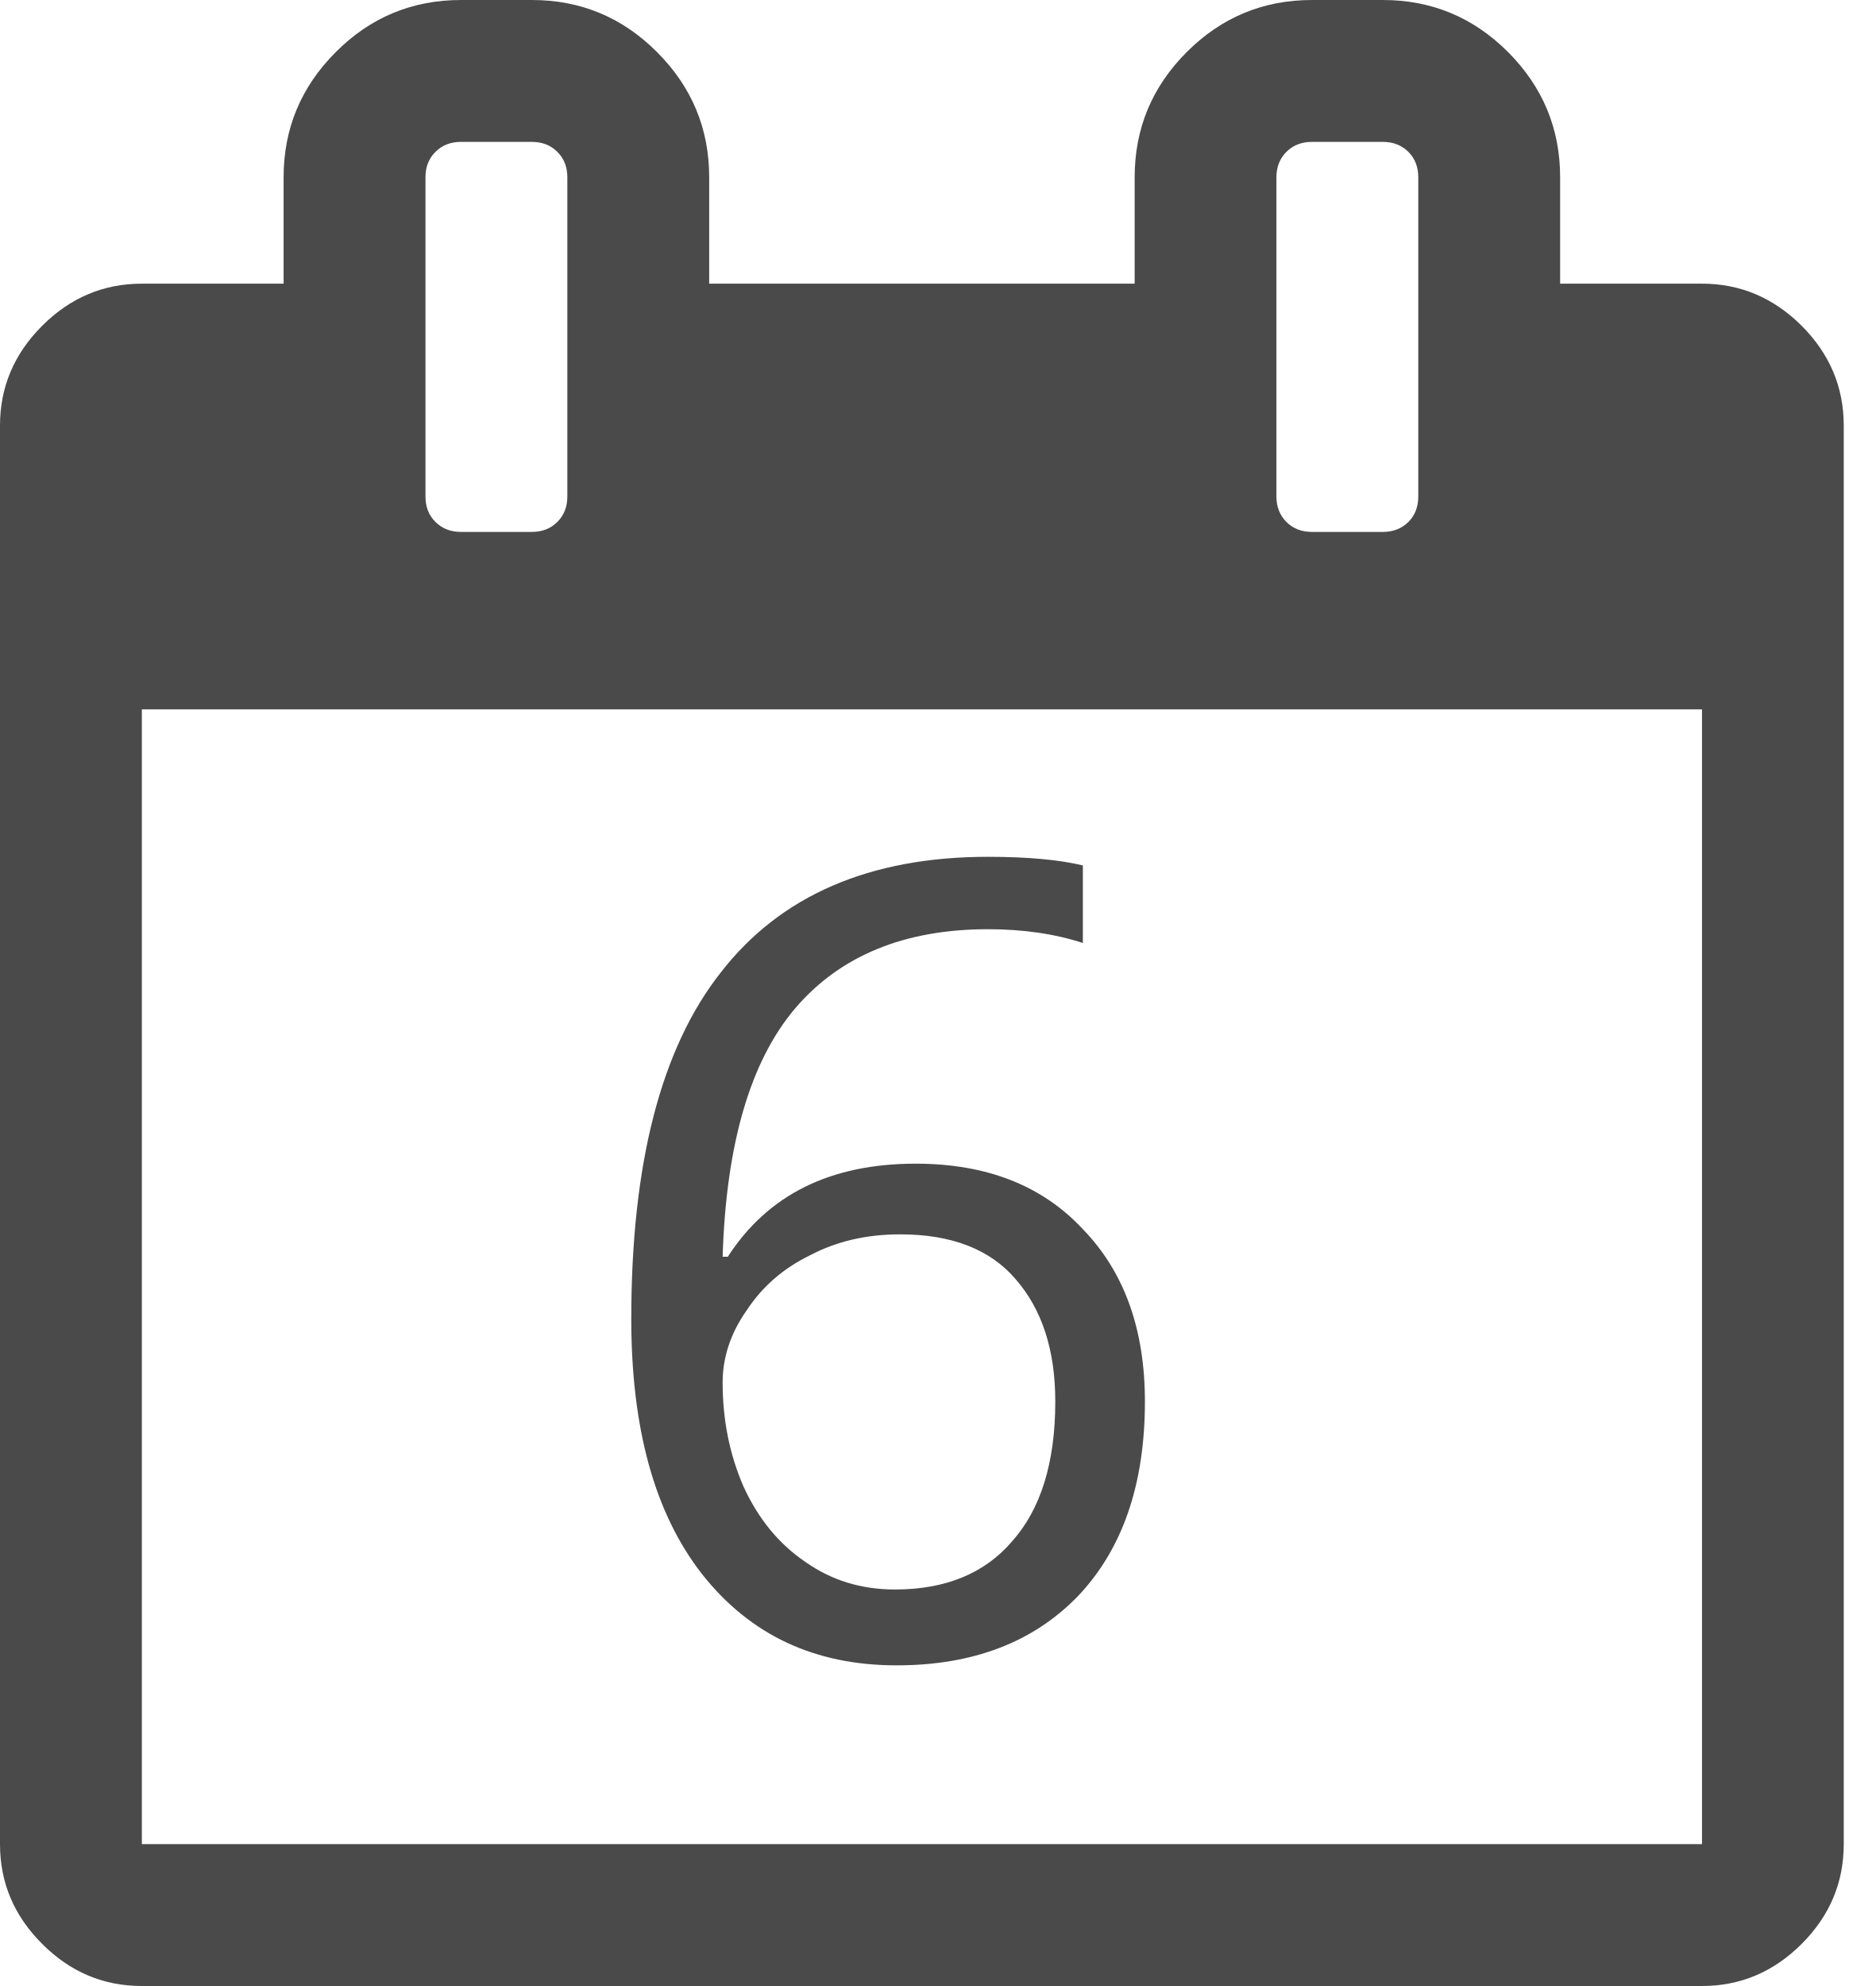
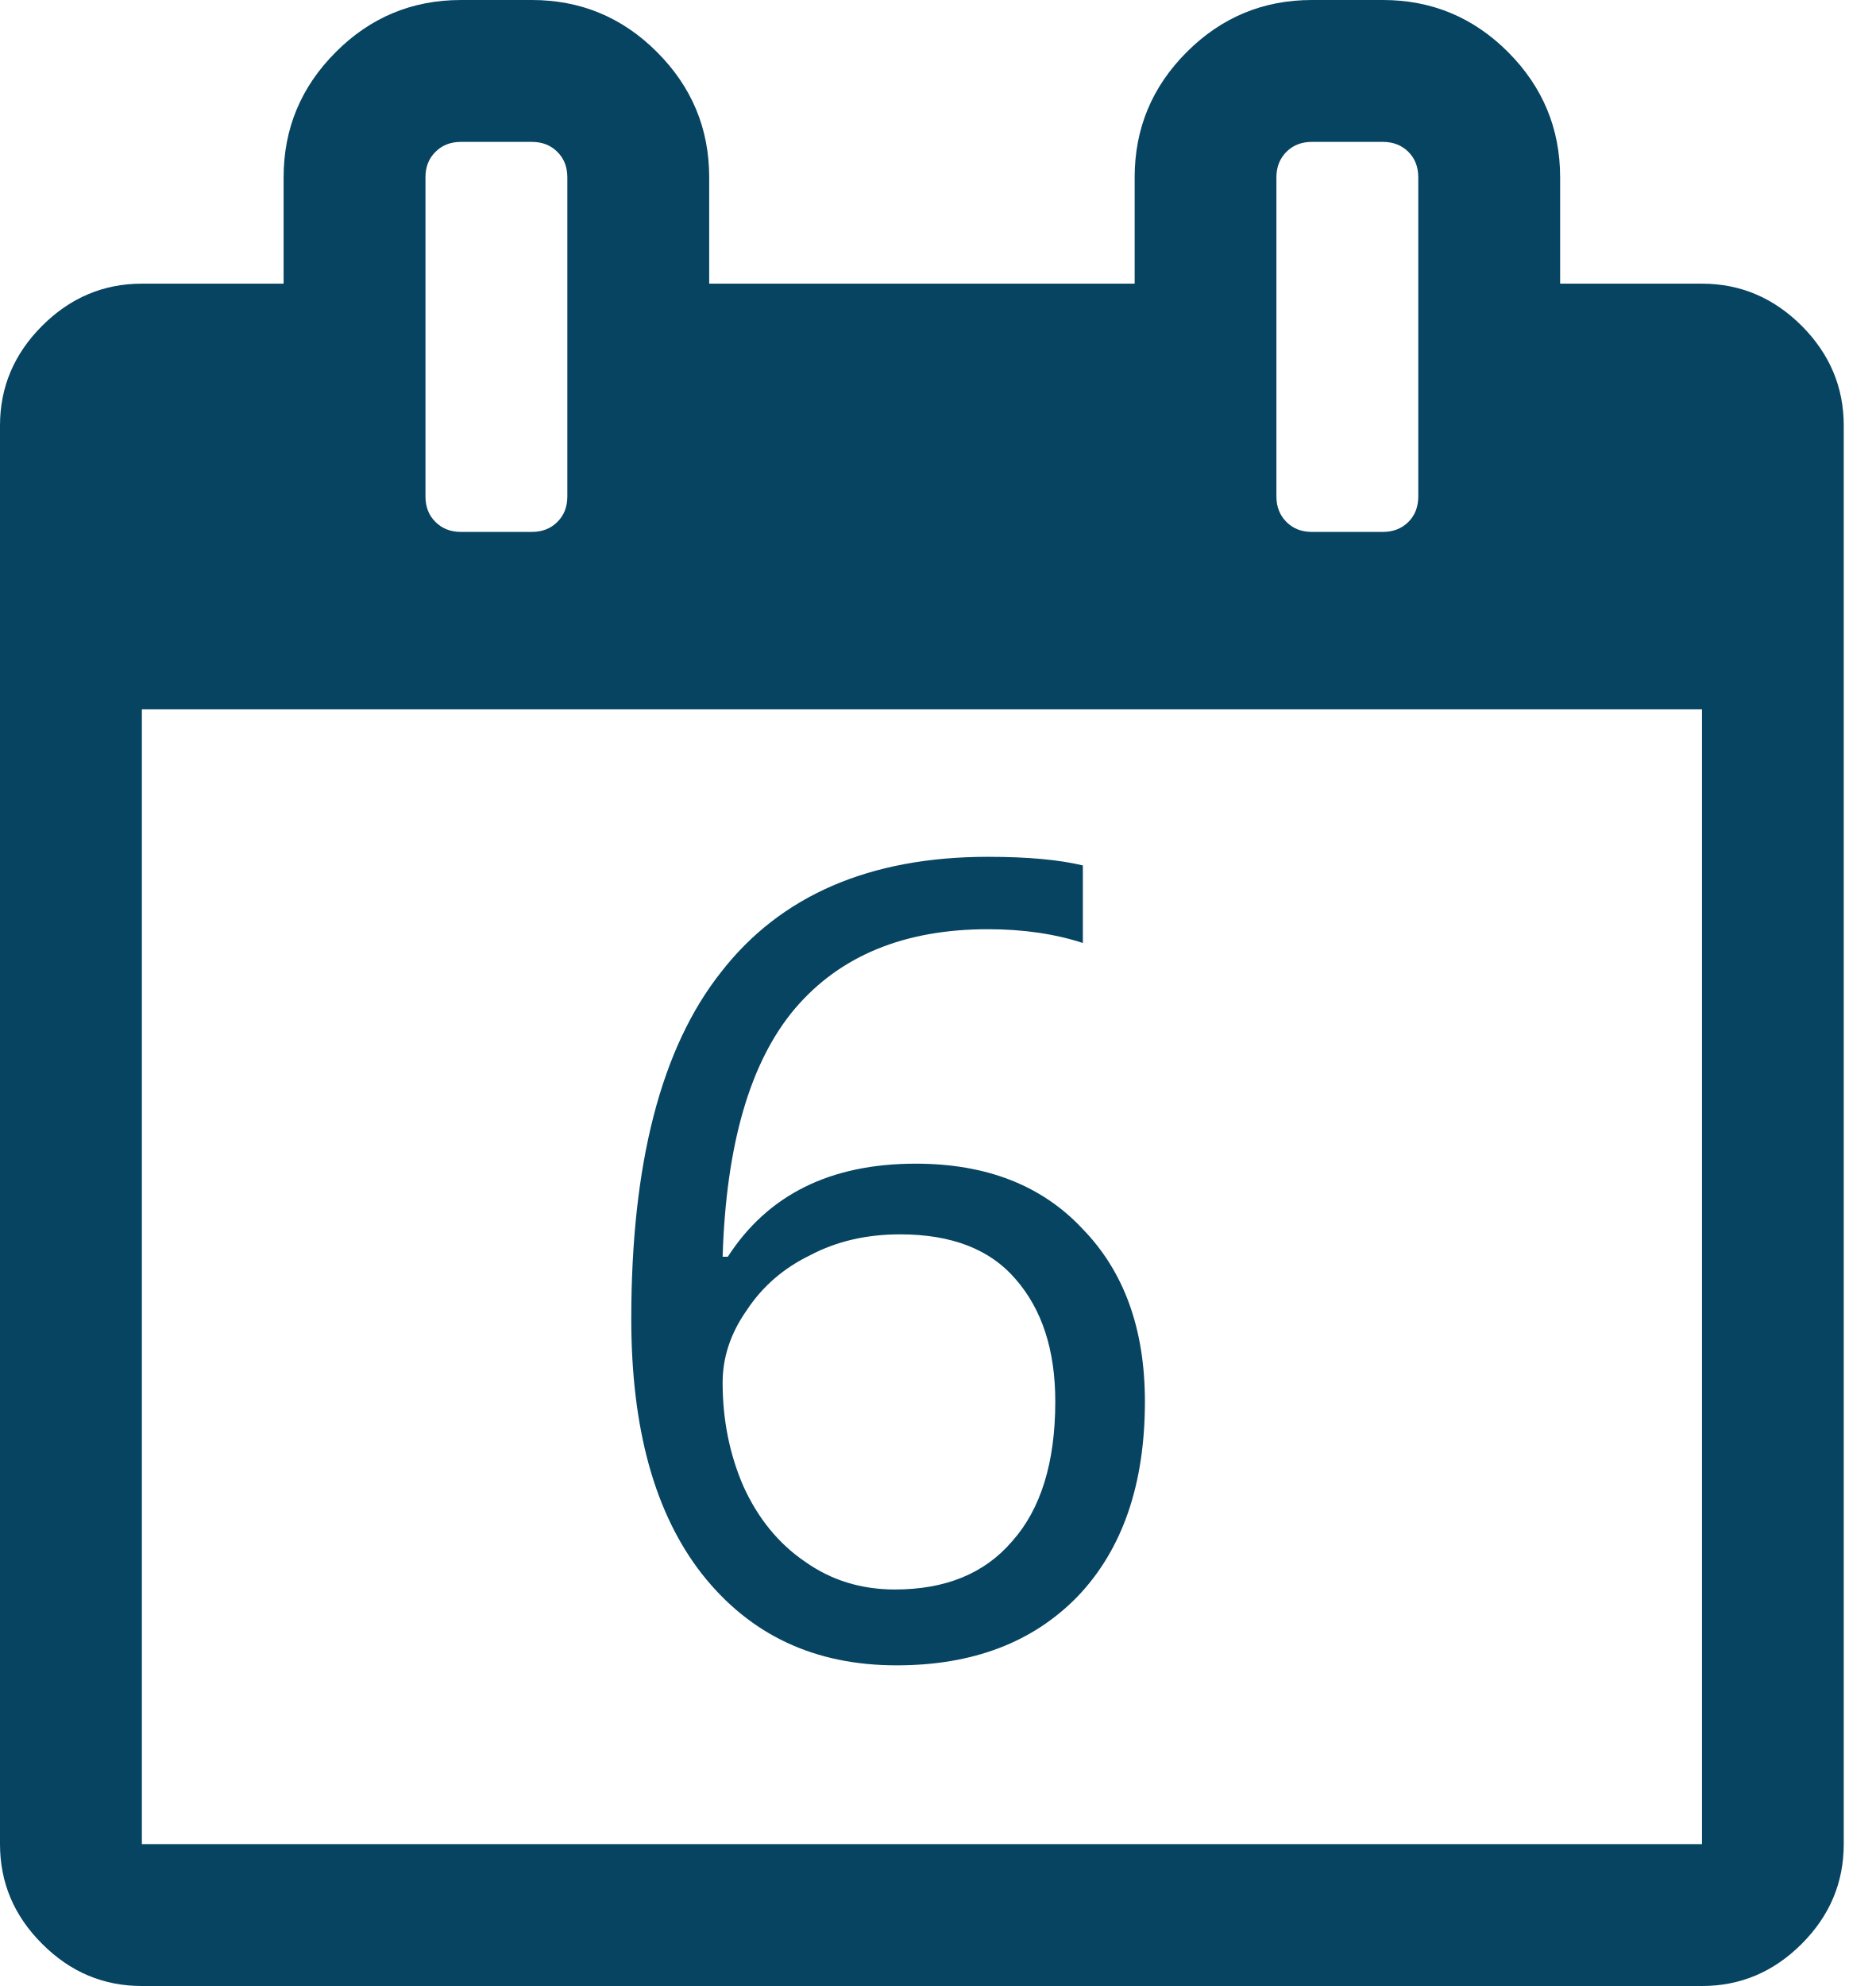
<svg xmlns="http://www.w3.org/2000/svg" width="17px" height="18px" viewBox="0 0 17 18" version="1.1">
  <defs />
  <g id="Page-1" stroke="none" stroke-width="1" fill="none" fill-rule="evenodd">
-     <g id="Date" fill="#4A4A4A">
+     <g id="Date" fill="#074462">
      <path d="M1.286,16.714 L15.429,16.714 L15.429,6.429 L1.286,6.429 L1.286,16.714 Z M5.143,4.5 L5.143,1.607 C5.143,1.513 5.113,1.436 5.052,1.376 C4.992,1.316 4.915,1.286 4.821,1.286 L4.179,1.286 C4.085,1.286 4.008,1.316 3.948,1.376 C3.887,1.436 3.857,1.513 3.857,1.607 L3.857,4.5 C3.857,4.594 3.887,4.671 3.948,4.731 C4.008,4.791 4.085,4.821 4.179,4.821 L4.821,4.821 C4.915,4.821 4.992,4.791 5.052,4.731 C5.113,4.671 5.143,4.594 5.143,4.5 Z M12.857,4.5 L12.857,1.607 C12.857,1.513 12.827,1.436 12.767,1.376 C12.706,1.316 12.629,1.286 12.536,1.286 L11.893,1.286 C11.799,1.286 11.722,1.316 11.662,1.376 C11.602,1.436 11.571,1.513 11.571,1.607 L11.571,4.5 C11.571,4.594 11.602,4.671 11.662,4.731 C11.722,4.791 11.799,4.821 11.893,4.821 L12.536,4.821 C12.629,4.821 12.706,4.791 12.767,4.731 C12.827,4.671 12.857,4.594 12.857,4.5 Z M16.714,3.857 L16.714,16.714 C16.714,17.063 16.587,17.364 16.333,17.618 C16.078,17.873 15.777,18 15.429,18 L1.286,18 C0.937,18 0.636,17.873 0.382,17.618 C0.127,17.364 0,17.063 0,16.714 L0,3.857 C0,3.509 0.127,3.208 0.382,2.953 C0.636,2.699 0.937,2.571 1.286,2.571 L2.571,2.571 L2.571,1.607 C2.571,1.165 2.729,0.787 3.044,0.472 C3.358,0.157 3.737,0 4.179,0 L4.821,0 C5.263,0 5.642,0.157 5.956,0.472 C6.271,0.787 6.429,1.165 6.429,1.607 L6.429,2.571 L10.286,2.571 L10.286,1.607 C10.286,1.165 10.443,0.787 10.758,0.472 C11.073,0.157 11.451,0 11.893,0 L12.536,0 C12.978,0 13.356,0.157 13.671,0.472 C13.985,0.787 14.143,1.165 14.143,1.607 L14.143,2.571 L15.429,2.571 C15.777,2.571 16.078,2.699 16.333,2.953 C16.587,3.208 16.714,3.509 16.714,3.857 Z" id="" fill-rule="evenodd" />
      <text id="1" font-family="OpenSans-SemiBold, Open Sans" font-size="10" font-weight="500">
        <tspan x="5.146" y="15">6</tspan>
      </text>
    </g>
  </g>
</svg>
